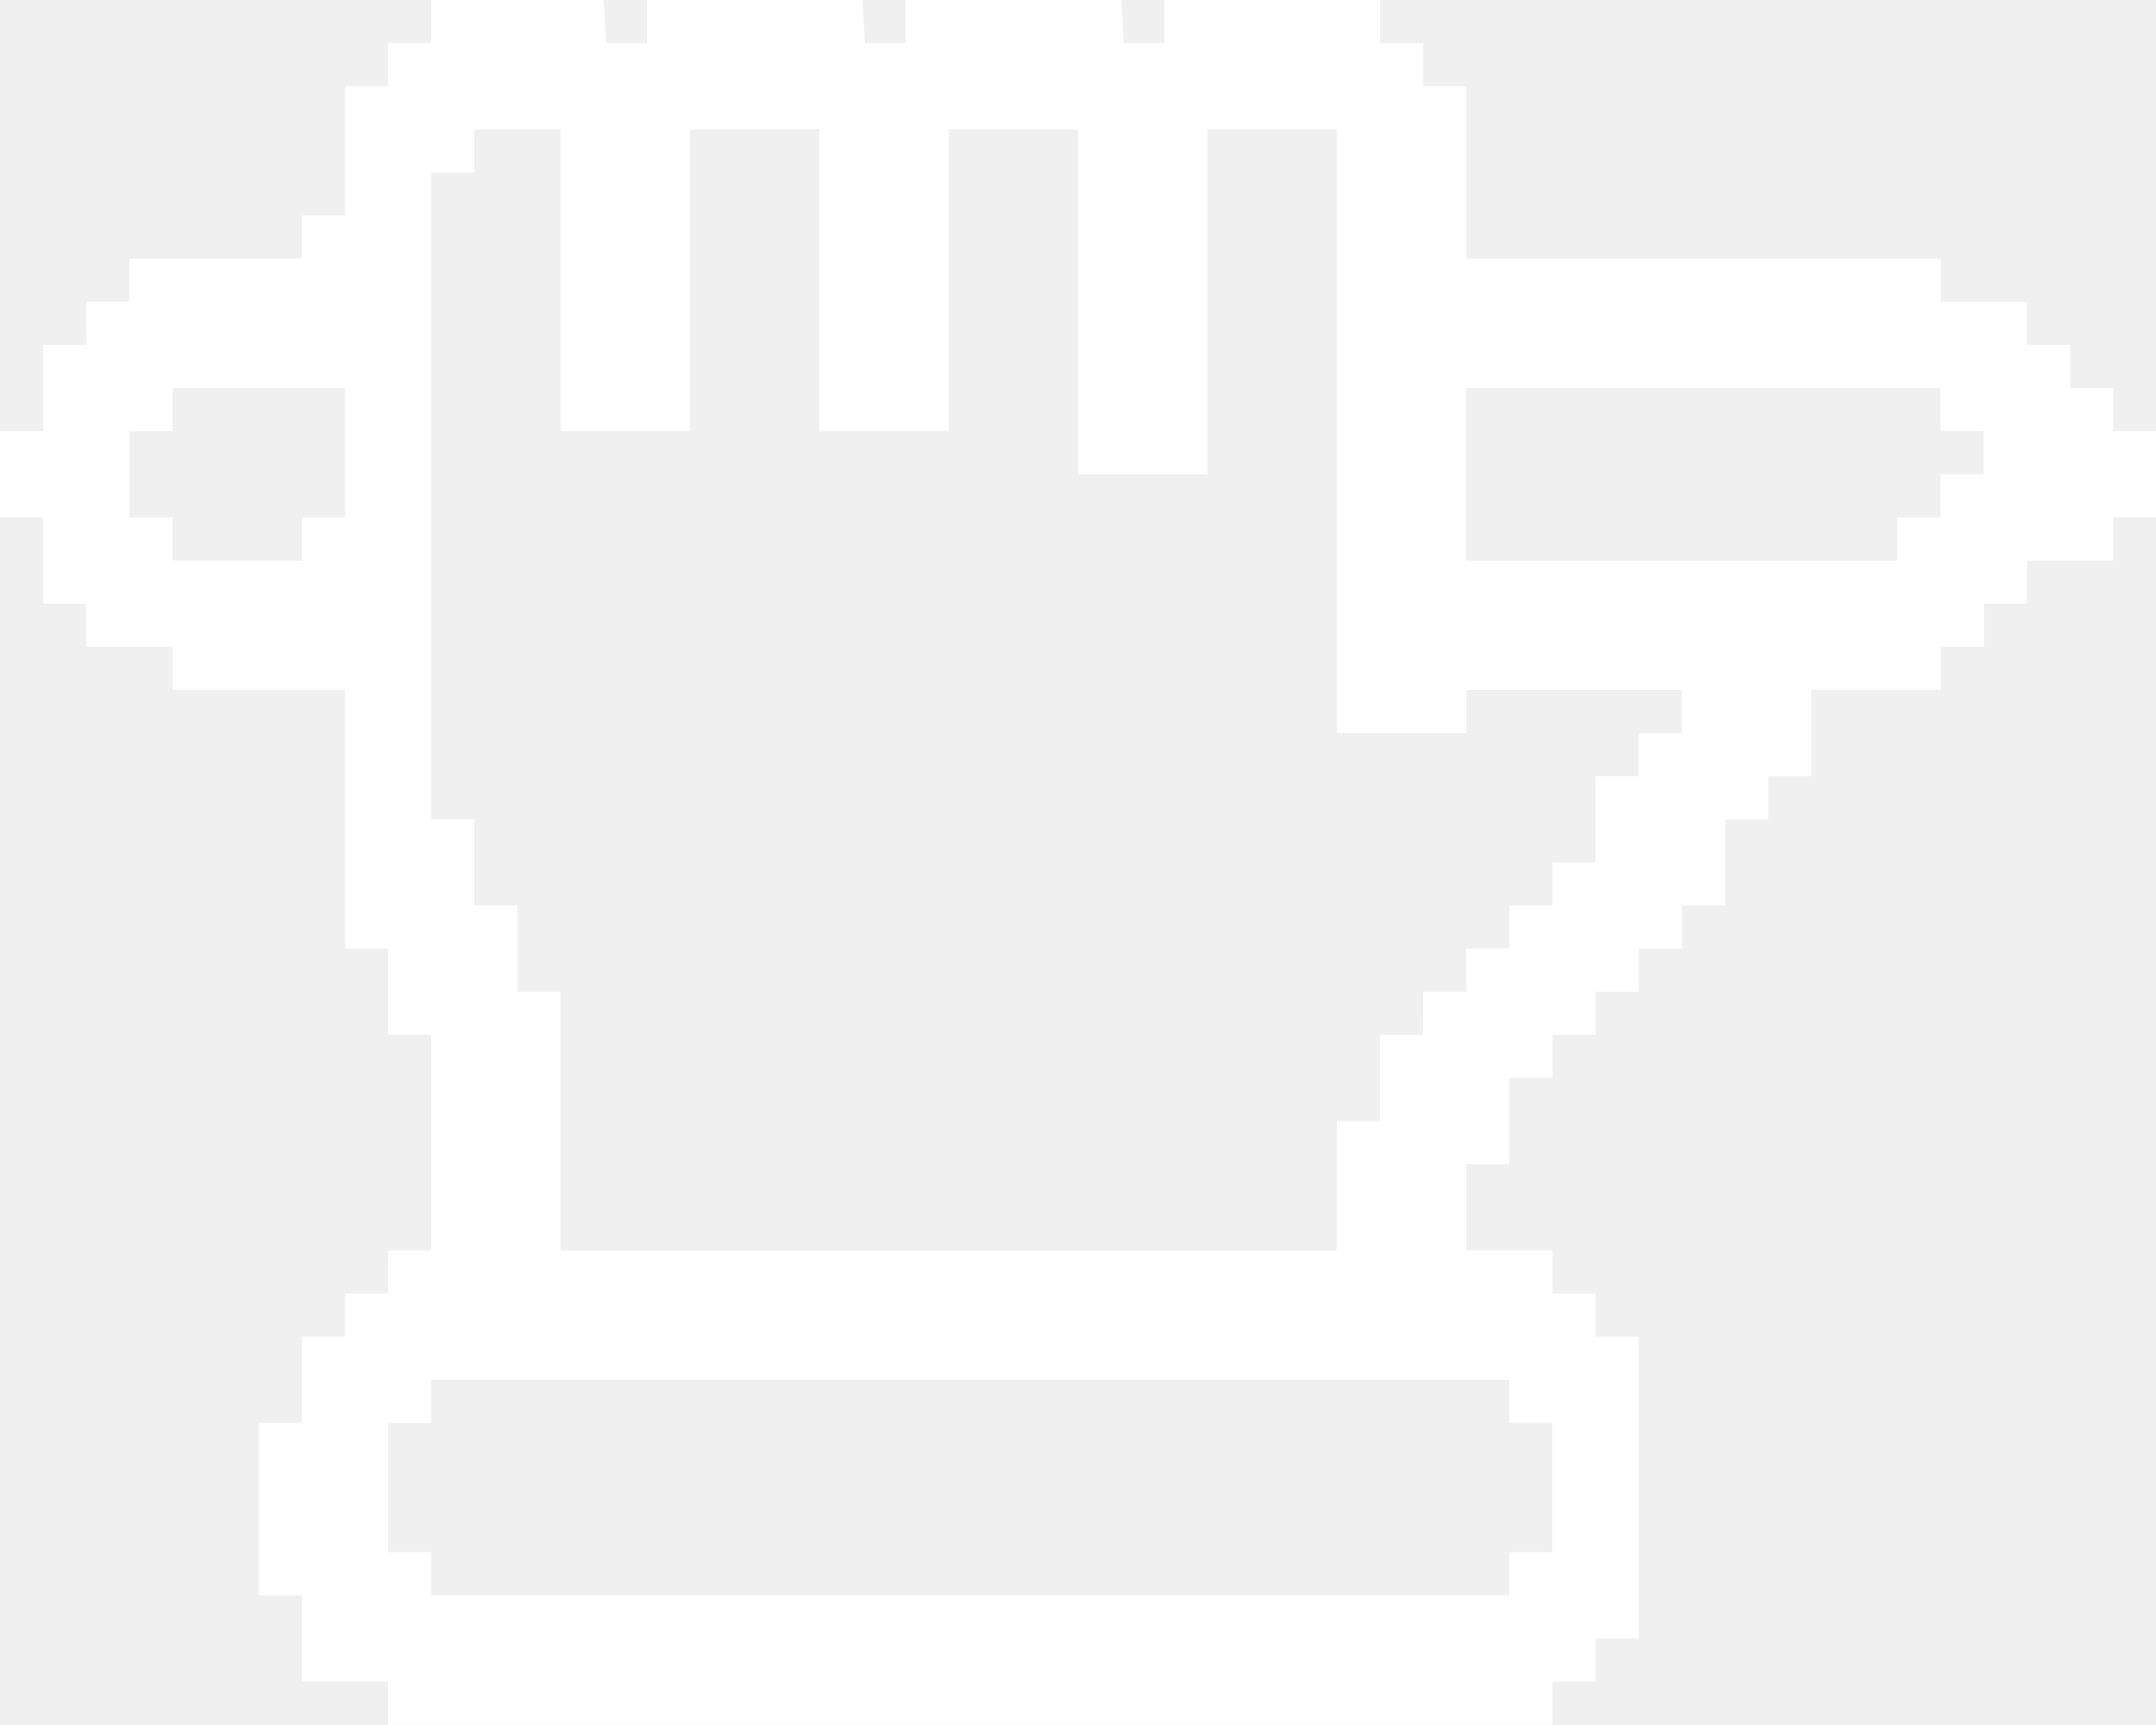
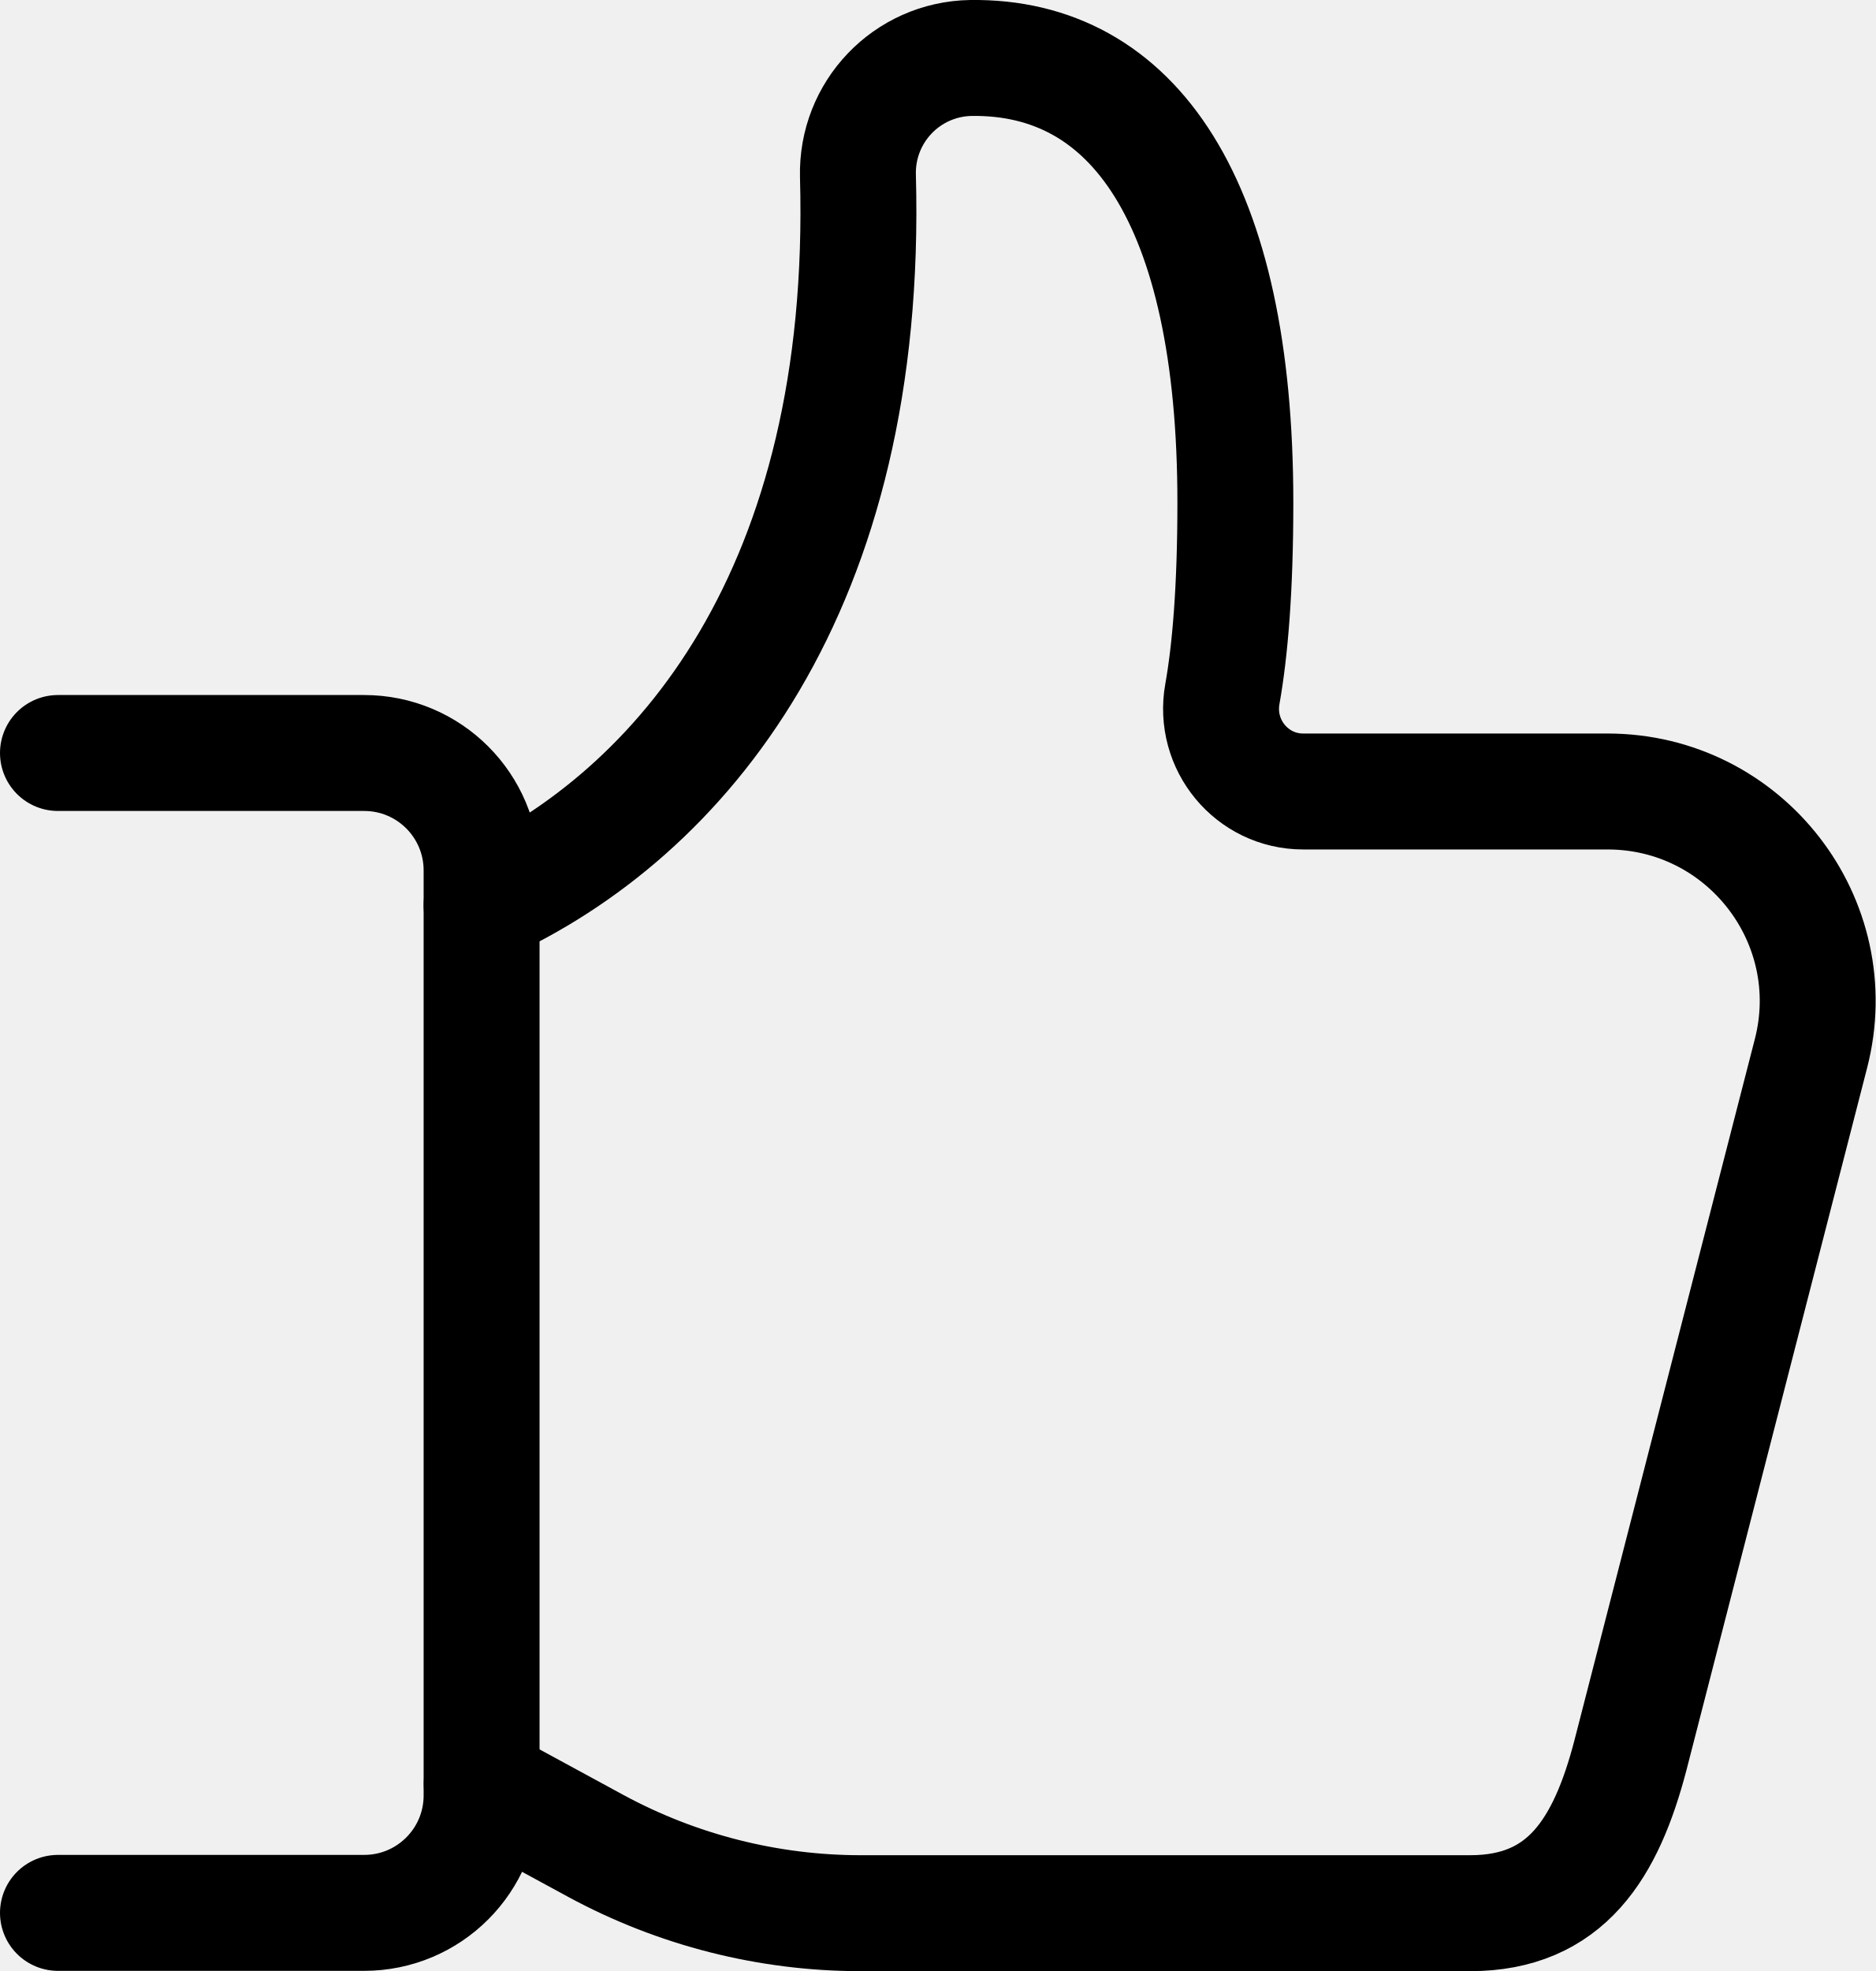
- <svg xmlns="http://www.w3.org/2000/svg" id="Camada_2" data-name="Camada 2" viewBox="0 0 499.25 399.34">
+ <svg xmlns="http://www.w3.org/2000/svg" id="Camada_2" data-name="Camada 2" viewBox="0 0 121.34 127.5">
  <defs>
    <style>
      .cls-1 {
-         fill: #fff;
+         fill: none;
+         stroke: #000;
+         stroke-linecap: round;
+         stroke-linejoin: round;
+         stroke-width: 7.5px;
      }
    </style>
  </defs>
-   <g id="Camada_1-2" data-name="Camada 1">
-     <path class="cls-1" d="M139.79,0l.58,10h9.42s0-10,0-10h49.93l.58,10h9.42s0-10,0-10h49.93l.58,10h9.42s0-10,0-10h49.93v9.99s9.99-.01,9.99-.01v9.99s9.98,0,9.98,0v39.93h109.84v9.98h19.97v9.99s9.99-.01,9.99-.01v9.99s9.99-.01,9.99-.01v9.99s9.98,0,9.98,0v19.97h-9.99s0,9.98,0,9.98h-19.97v9.99s-9.99-.01-9.99-.01v9.99s-9.99-.01-9.99-.01v9.99s-29.95,0-29.95,0v19.97h-9.99s.01,9.99.01,9.99h-9.99s0,19.96,0,19.96h-9.99s.01,9.99.01,9.99h-10s.01,9.98.01,9.98h-10s.01,9.98.01,9.98h-10s.01,9.98.01,9.98h-9.99s0,19.96,0,19.96h-9.99v19.97h19.97v9.99s9.99-.01,9.99-.01v9.99s9.98,0,9.98,0v69.88h-9.99s.01,9.99.01,9.99h-10s0,9.98,0,9.98H89.87v-9.98h-19.97v-19.97h-9.99v-39.93h9.99v-19.97h9.99s-.01-9.99-.01-9.99h10s-.01-9.98-.01-9.98h9.99s0-49.91,0-49.91h-9.99v-19.97h-9.99v-59.9h-39.94v-9.98h-19.97v-9.99s-9.99,0-9.99,0v-19.97H0v-19.97h9.99v-19.97h9.99s-.01-9.99-.01-9.99h10s0-9.98,0-9.98h39.94v-9.99s9.99,0,9.99,0v-29.95h9.99s-.01-9.99-.01-9.99h10s0-9.98,0-9.98h39.94ZM129.81,29.95h-19.97v9.99s-9.99,0-9.99,0v149.75h9.99v19.97h9.99v19.97h9.99v59.9h179.73v-29.95h9.99v-19.97h9.99s-.01-9.99-.01-9.99h10s-.01-9.98-.01-9.98h10s-.01-9.98-.01-9.98h10s-.01-9.98-.01-9.98h9.99s0-19.96,0-19.96h9.99s-.01-9.99-.01-9.99h10s0-9.98,0-9.98h-49.93v9.98h-29.96V29.95h-29.96v79.87h-29.96V29.95h-29.96v69.88h-29.96V29.95h-29.96v69.88h-29.96V29.95ZM79.88,89.85h-39.94v9.99s-9.99,0-9.99,0v19.97h9.99s0,9.98,0,9.98h29.96v-9.99s9.99,0,9.99,0v-29.95ZM449.33,89.85h-109.84v39.93h99.85v-9.99s9.99.01,9.99.01v-9.99s9.99.01,9.99.01v-9.99h-10s0-9.98,0-9.98ZM349.48,319.47H99.85v9.99s-9.99,0-9.99,0v29.95h9.99s0,9.98,0,9.98h249.63v-9.99s9.99,0,9.99,0v-29.95h-9.99s0-9.98,0-9.98Z" />
+   <g id="Icons">
+     <g>
+       <path class="cls-1" d="M31.16,58.56c13-5.9,25.08-20.45,24.35-47.17-.11-4.14,3.16-7.57,7.31-7.64,10.49-.14,17.11,9.23,17.11,28.76,0,5.67-.35,9.63-.84,12.38-.59,3.28,1.9,6.31,5.23,6.31h19.69c8.88,0,15.38,8.37,13.16,16.96l-11.68,45.39c-1.57,6-4.15,10.21-10.37,10.21h-39.43c-5.98,0-11.87-1.5-17.12-4.34l-7.4-4.02" />
+       <path class="cls-1" d="M3.75,123.74h19.81c4.2,0,7.6-3.4,7.6-7.6v-59.83c0-4.2-3.4-7.6-7.6-7.6H3.75" />
+     </g>
  </g>
</svg>
